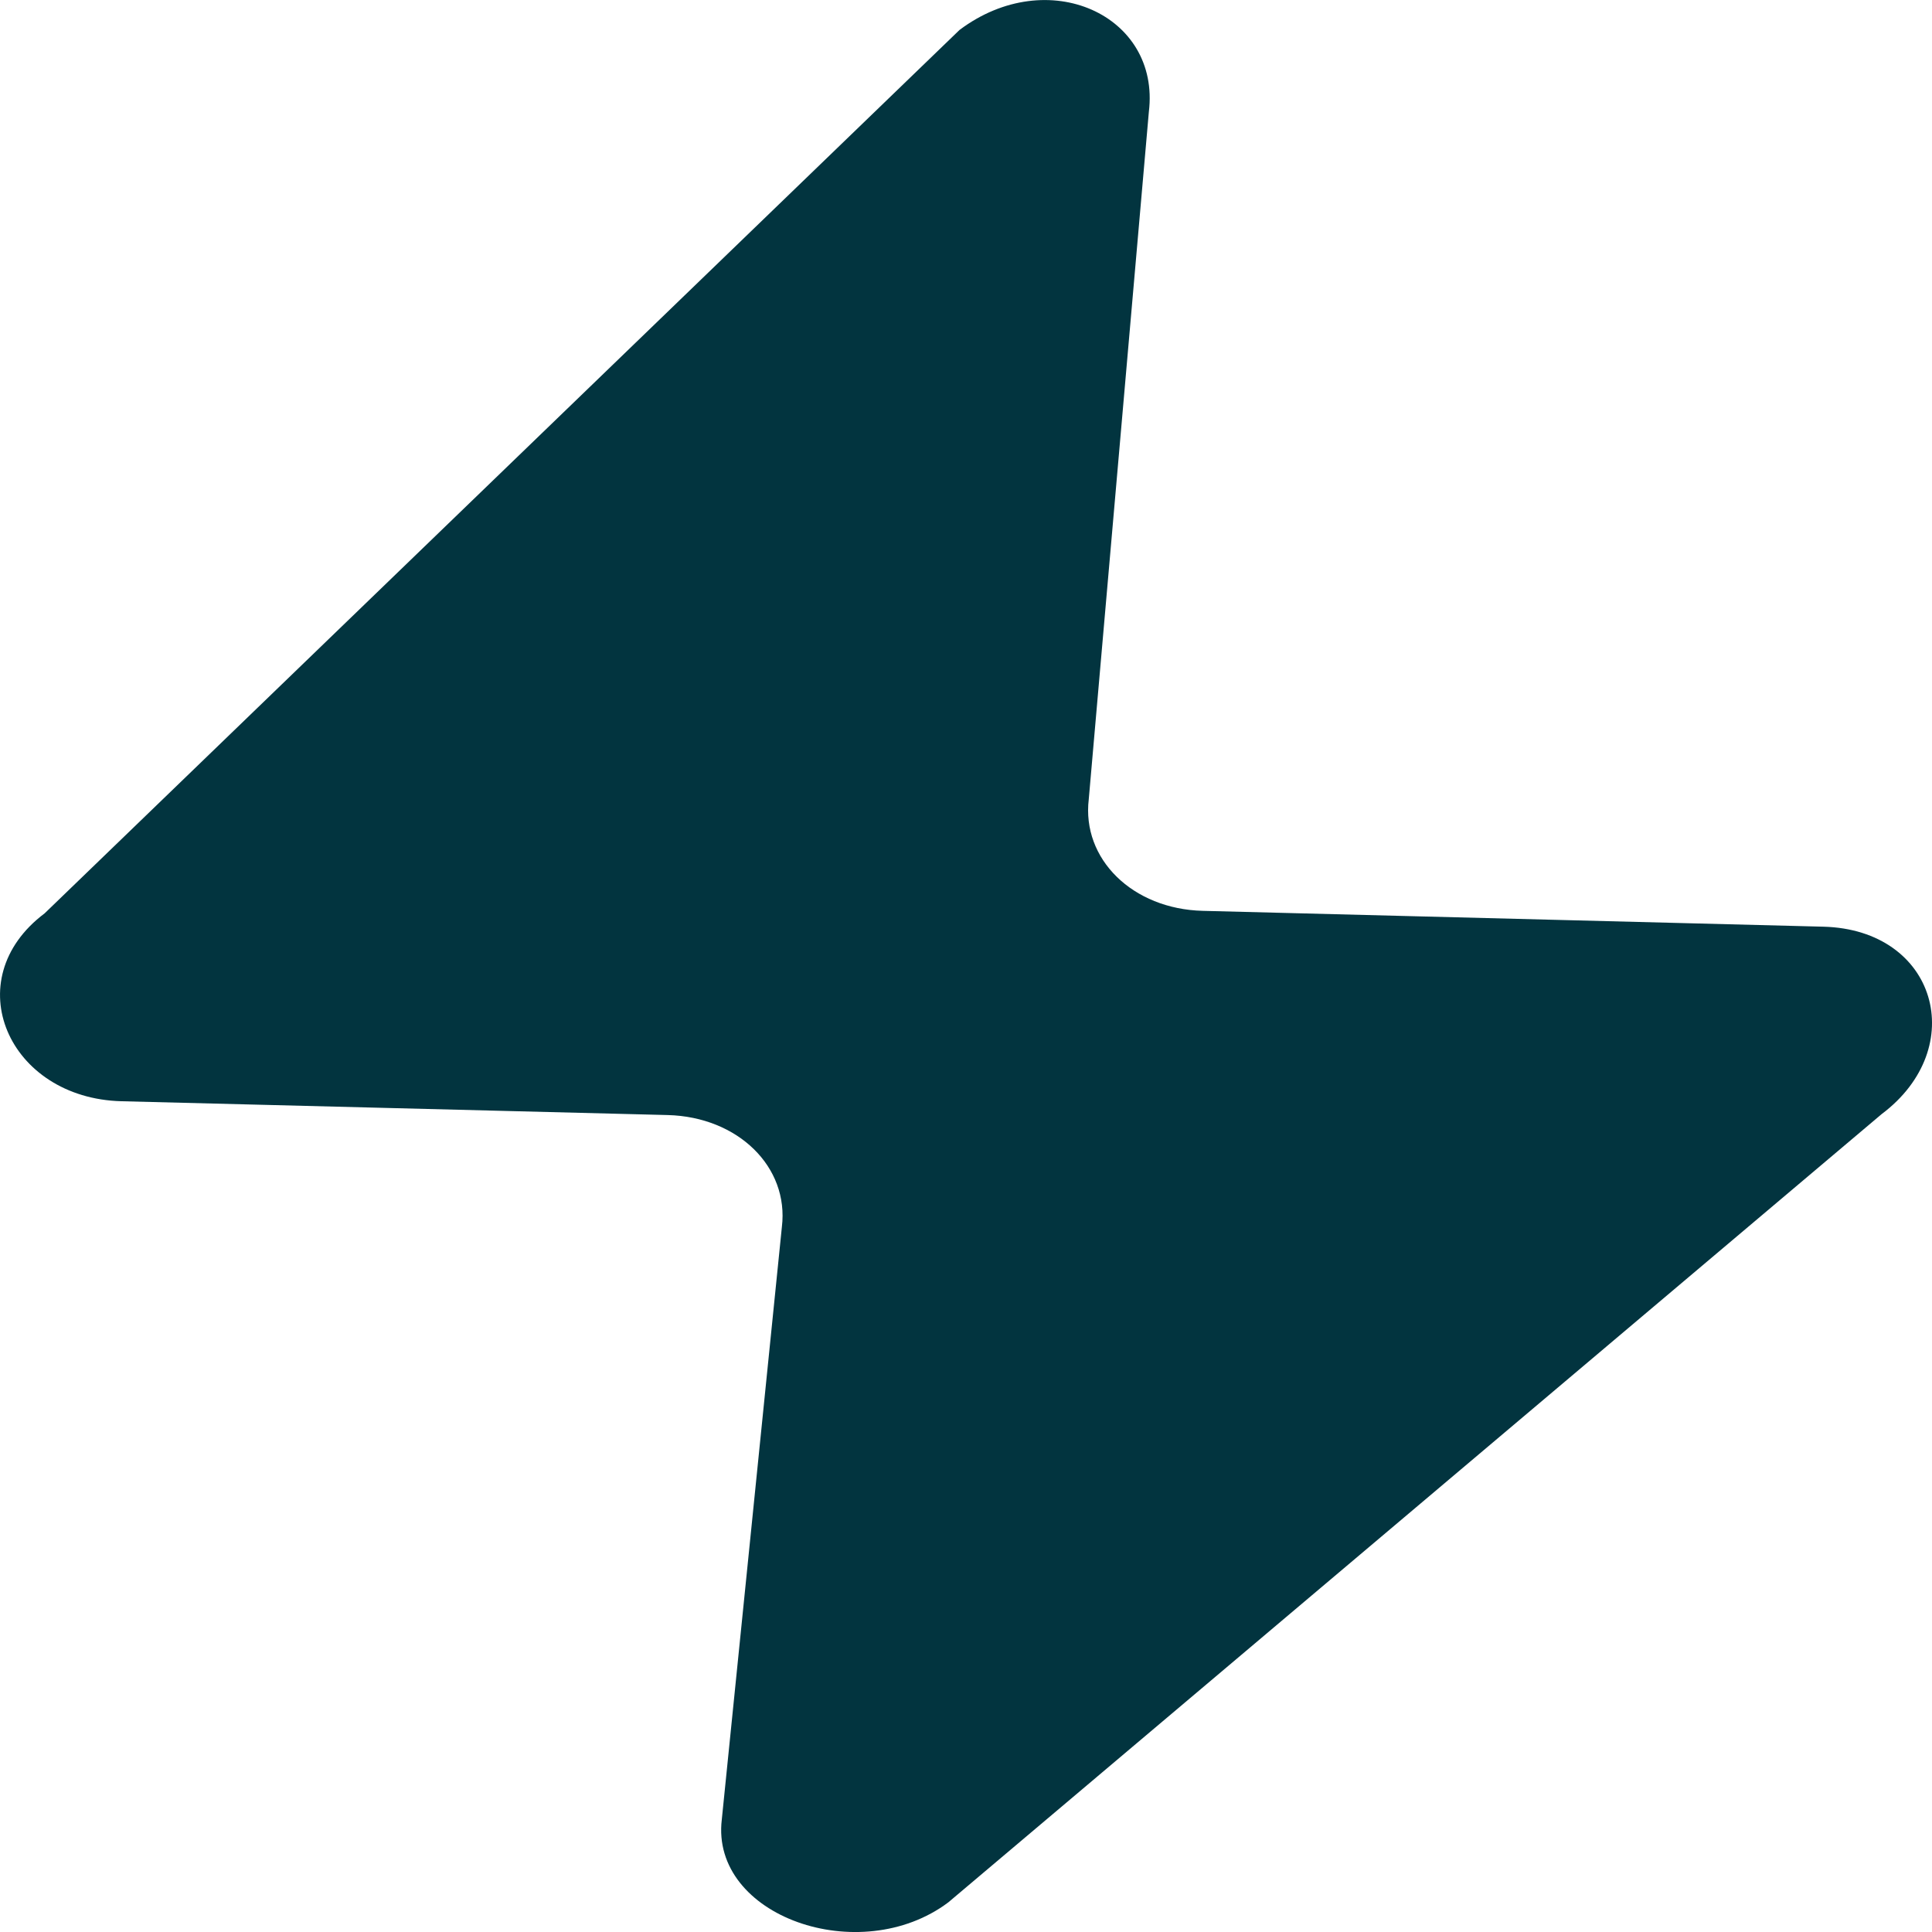
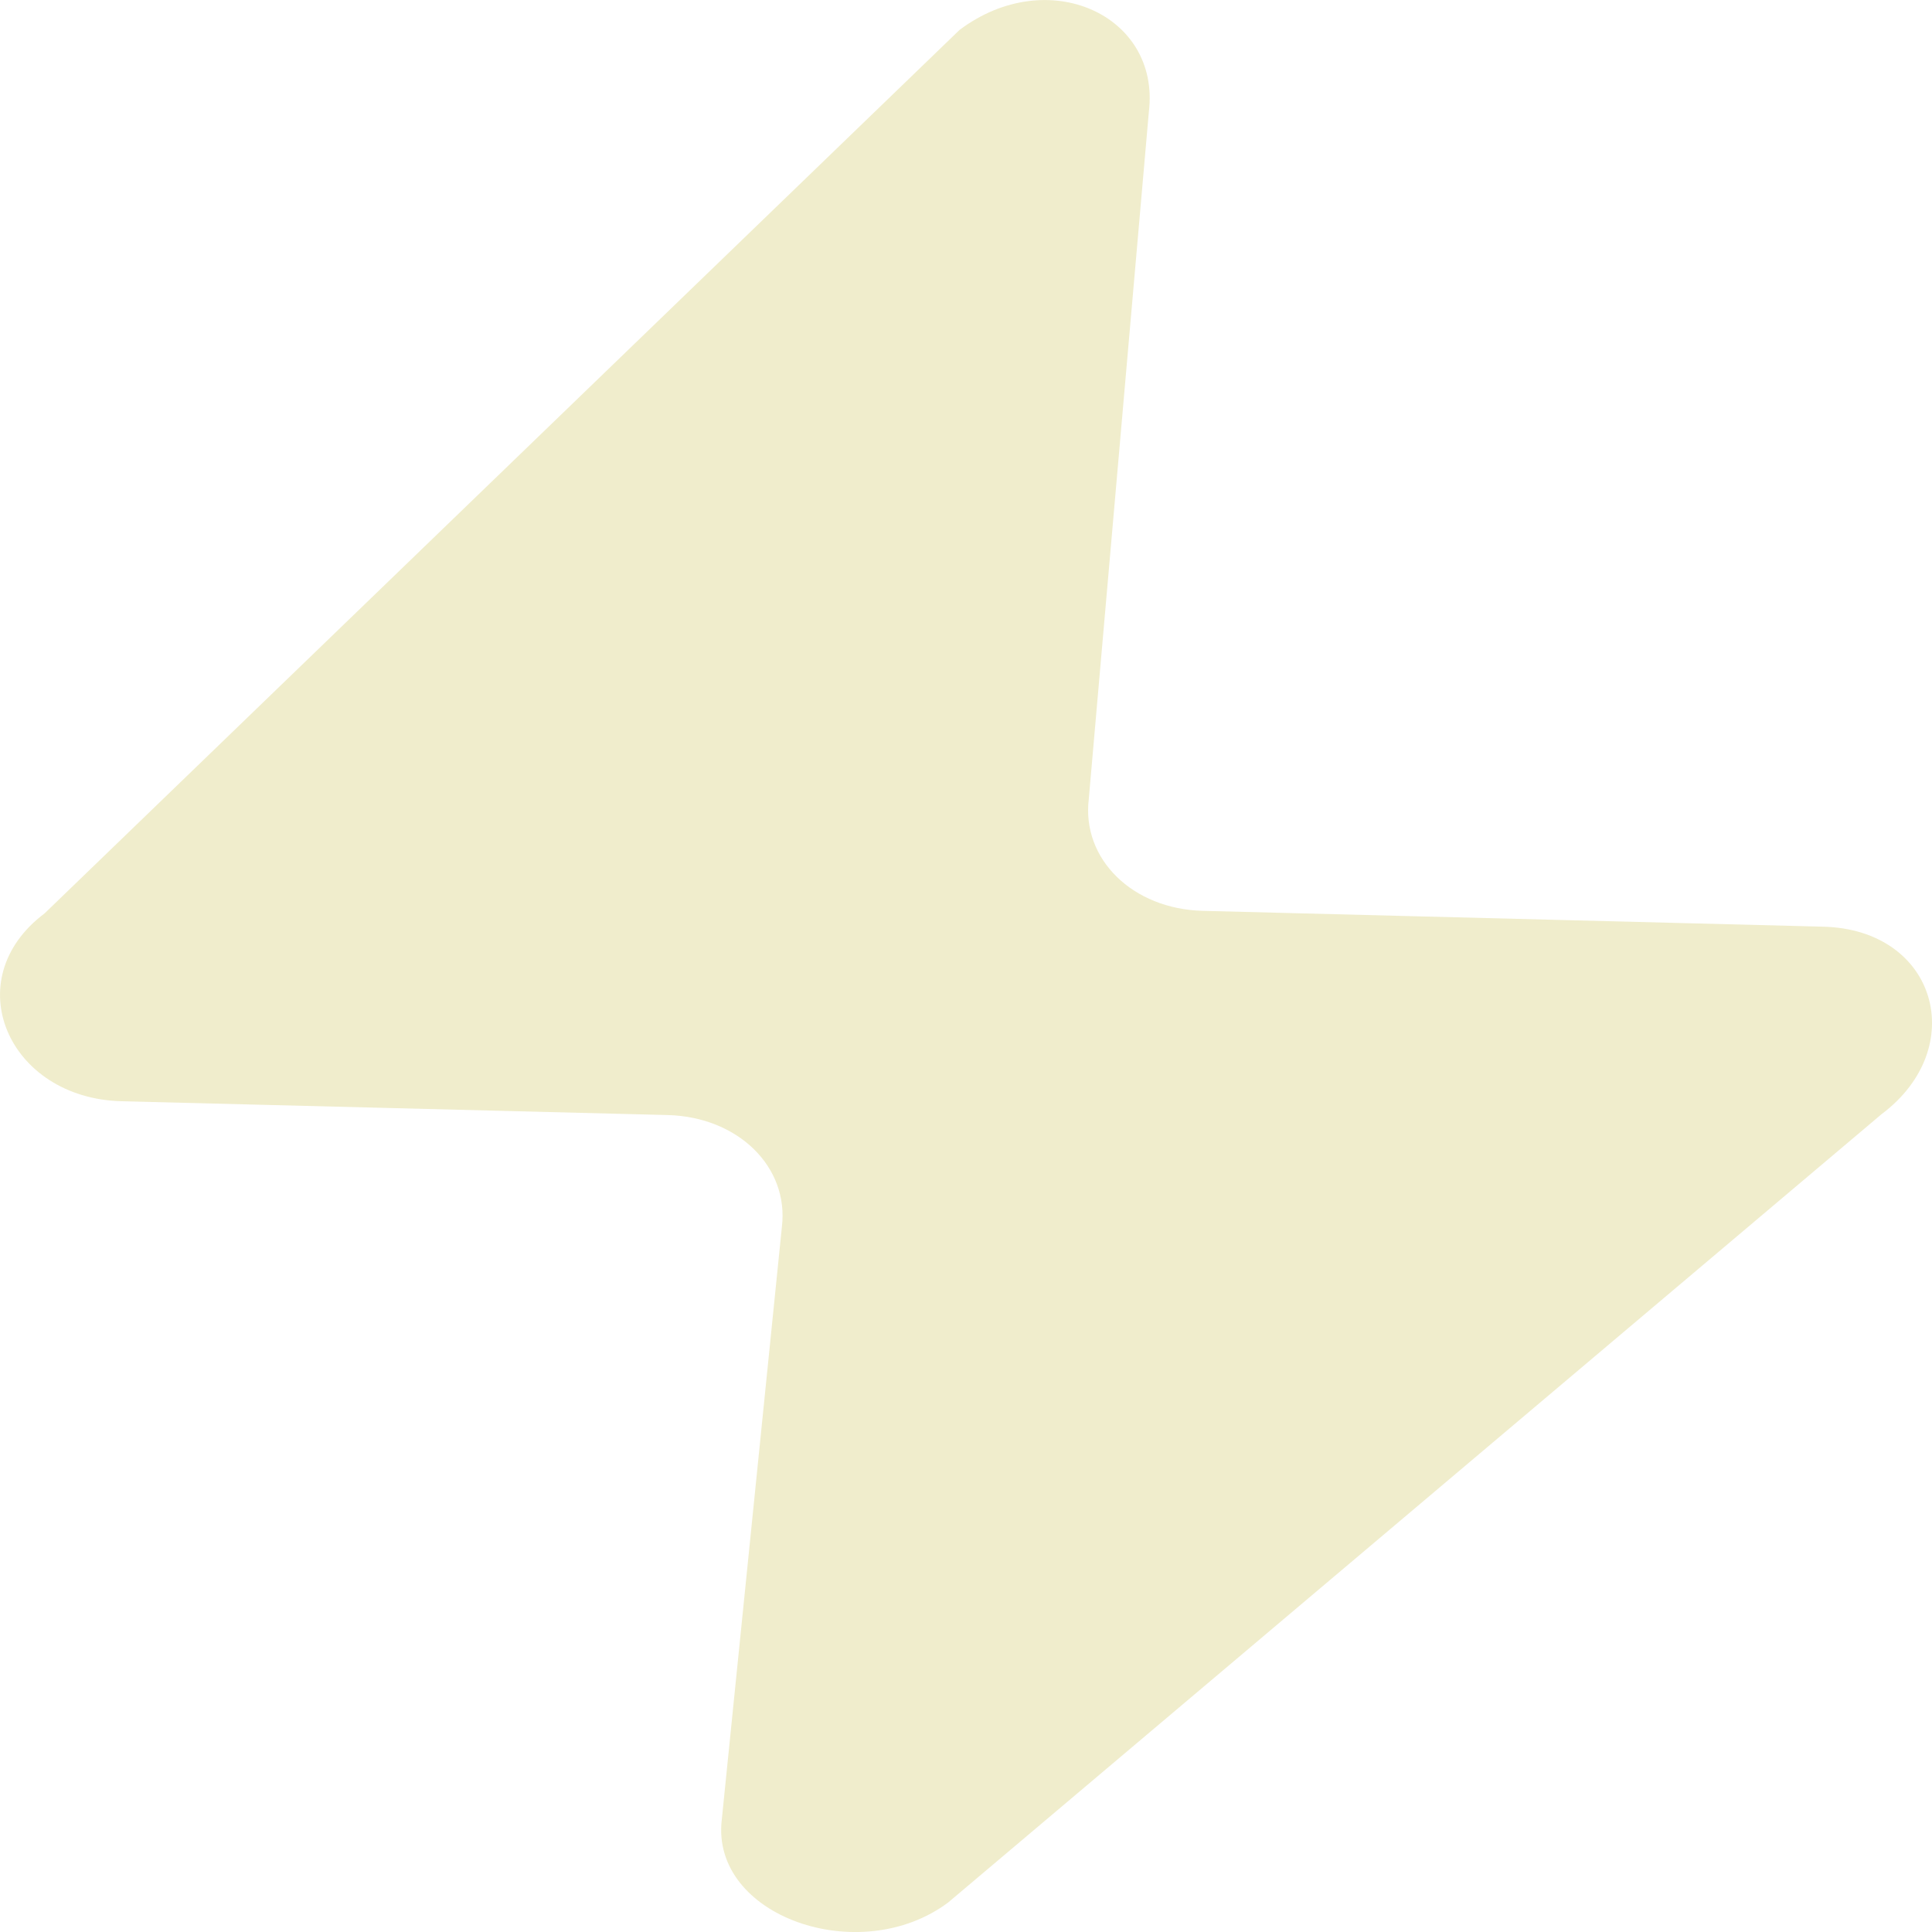
<svg xmlns="http://www.w3.org/2000/svg" width="800px" height="800px" viewBox="0 0 20 20" version="1.1">
  <defs>

</defs>
  <g id="Page-1" stroke="none" stroke-width="1" fill="none" fill-rule="evenodd">
-     <g id="Dribbble-Light-Preview" transform="translate(-180, -3759)" fill="#02343F">
+     <g id="Dribbble-Light-Preview" transform="translate(-180, -3759)" fill="#F0EDCC">
      <g id="icons" transform="translate(56, 160)">
        <path d="M143.479,3610.533 L133.817,3618.693 C132.902,3619.38 131.352,3618.837 131.472,3617.836 L132.094,3611.701 C132.169,3611.08 131.64,3610.562 130.913,3610.543 L125.258,3610.4 C124.085,3610.37 123.547,3609.142 124.462,3608.455 L133.933,3599.31 C134.848,3598.623 136.014,3599.156 135.893,3600.157 L135.271,3607.272 C135.196,3607.893 135.725,3608.411 136.452,3608.429 L142.875,3608.593 C144.049,3608.623 144.394,3609.846 143.479,3610.533" id="flash-[#1007]">

</path>
      </g>
    </g>
  </g>
</svg>
